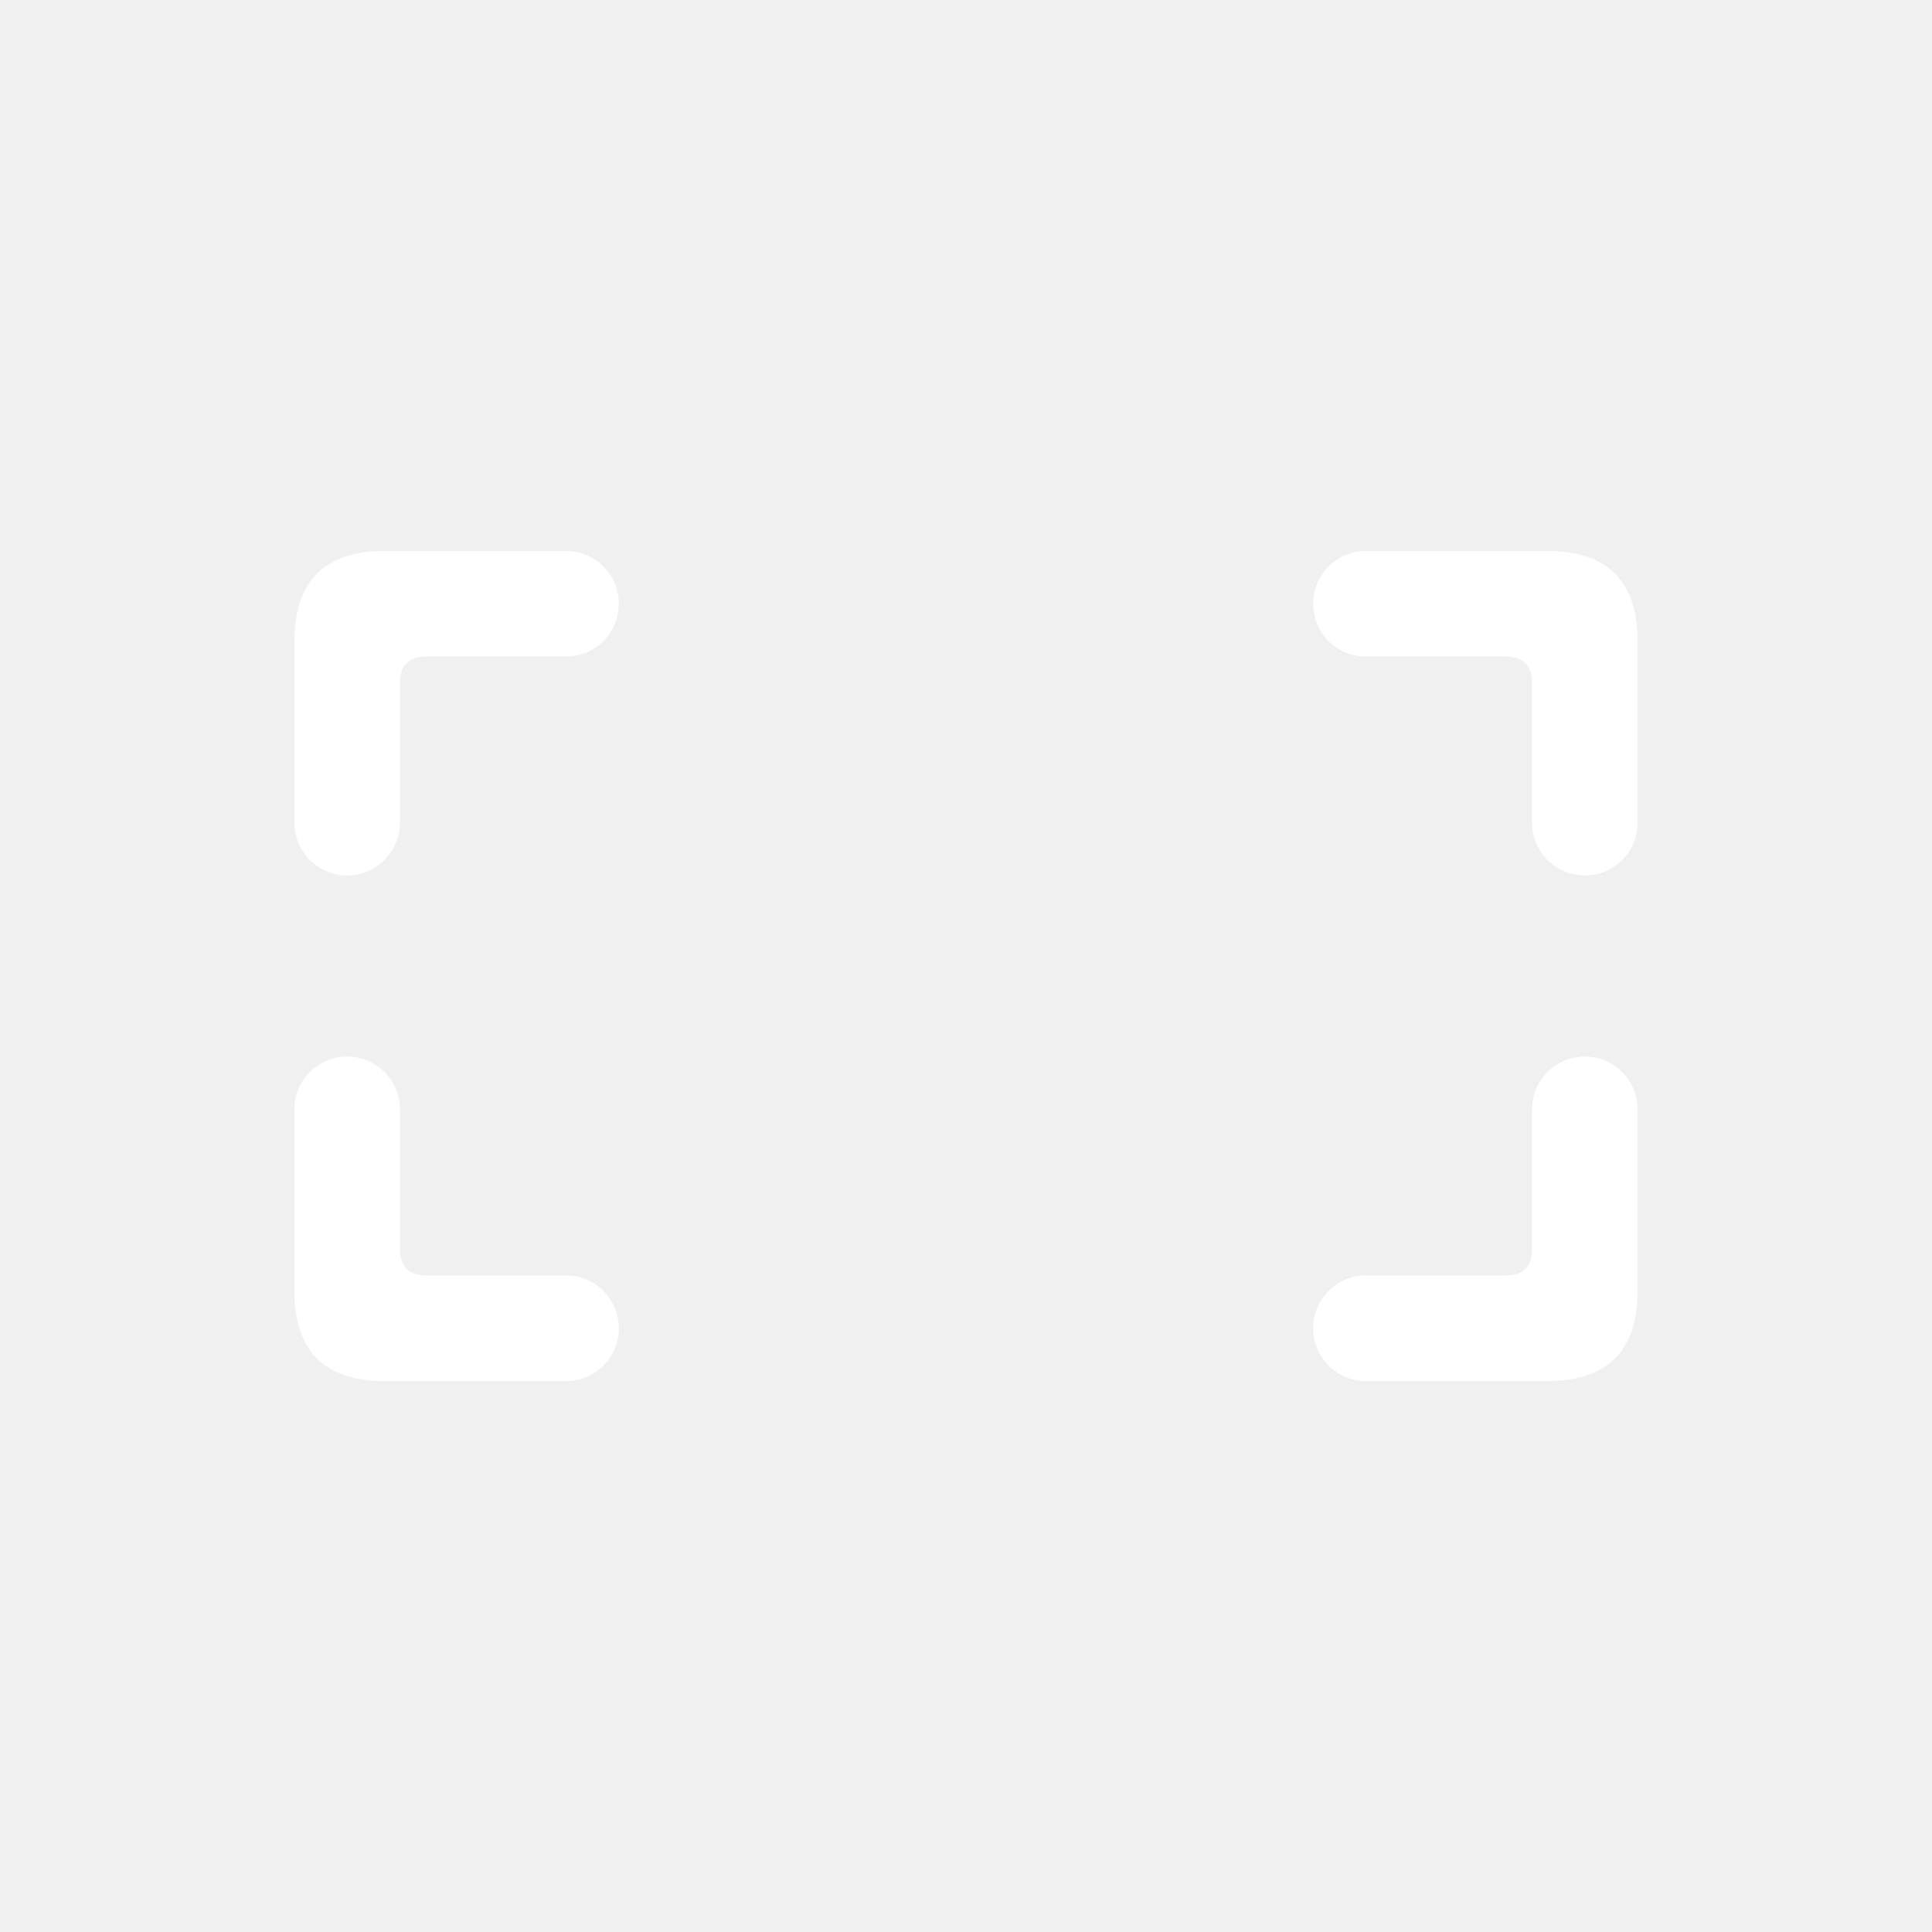
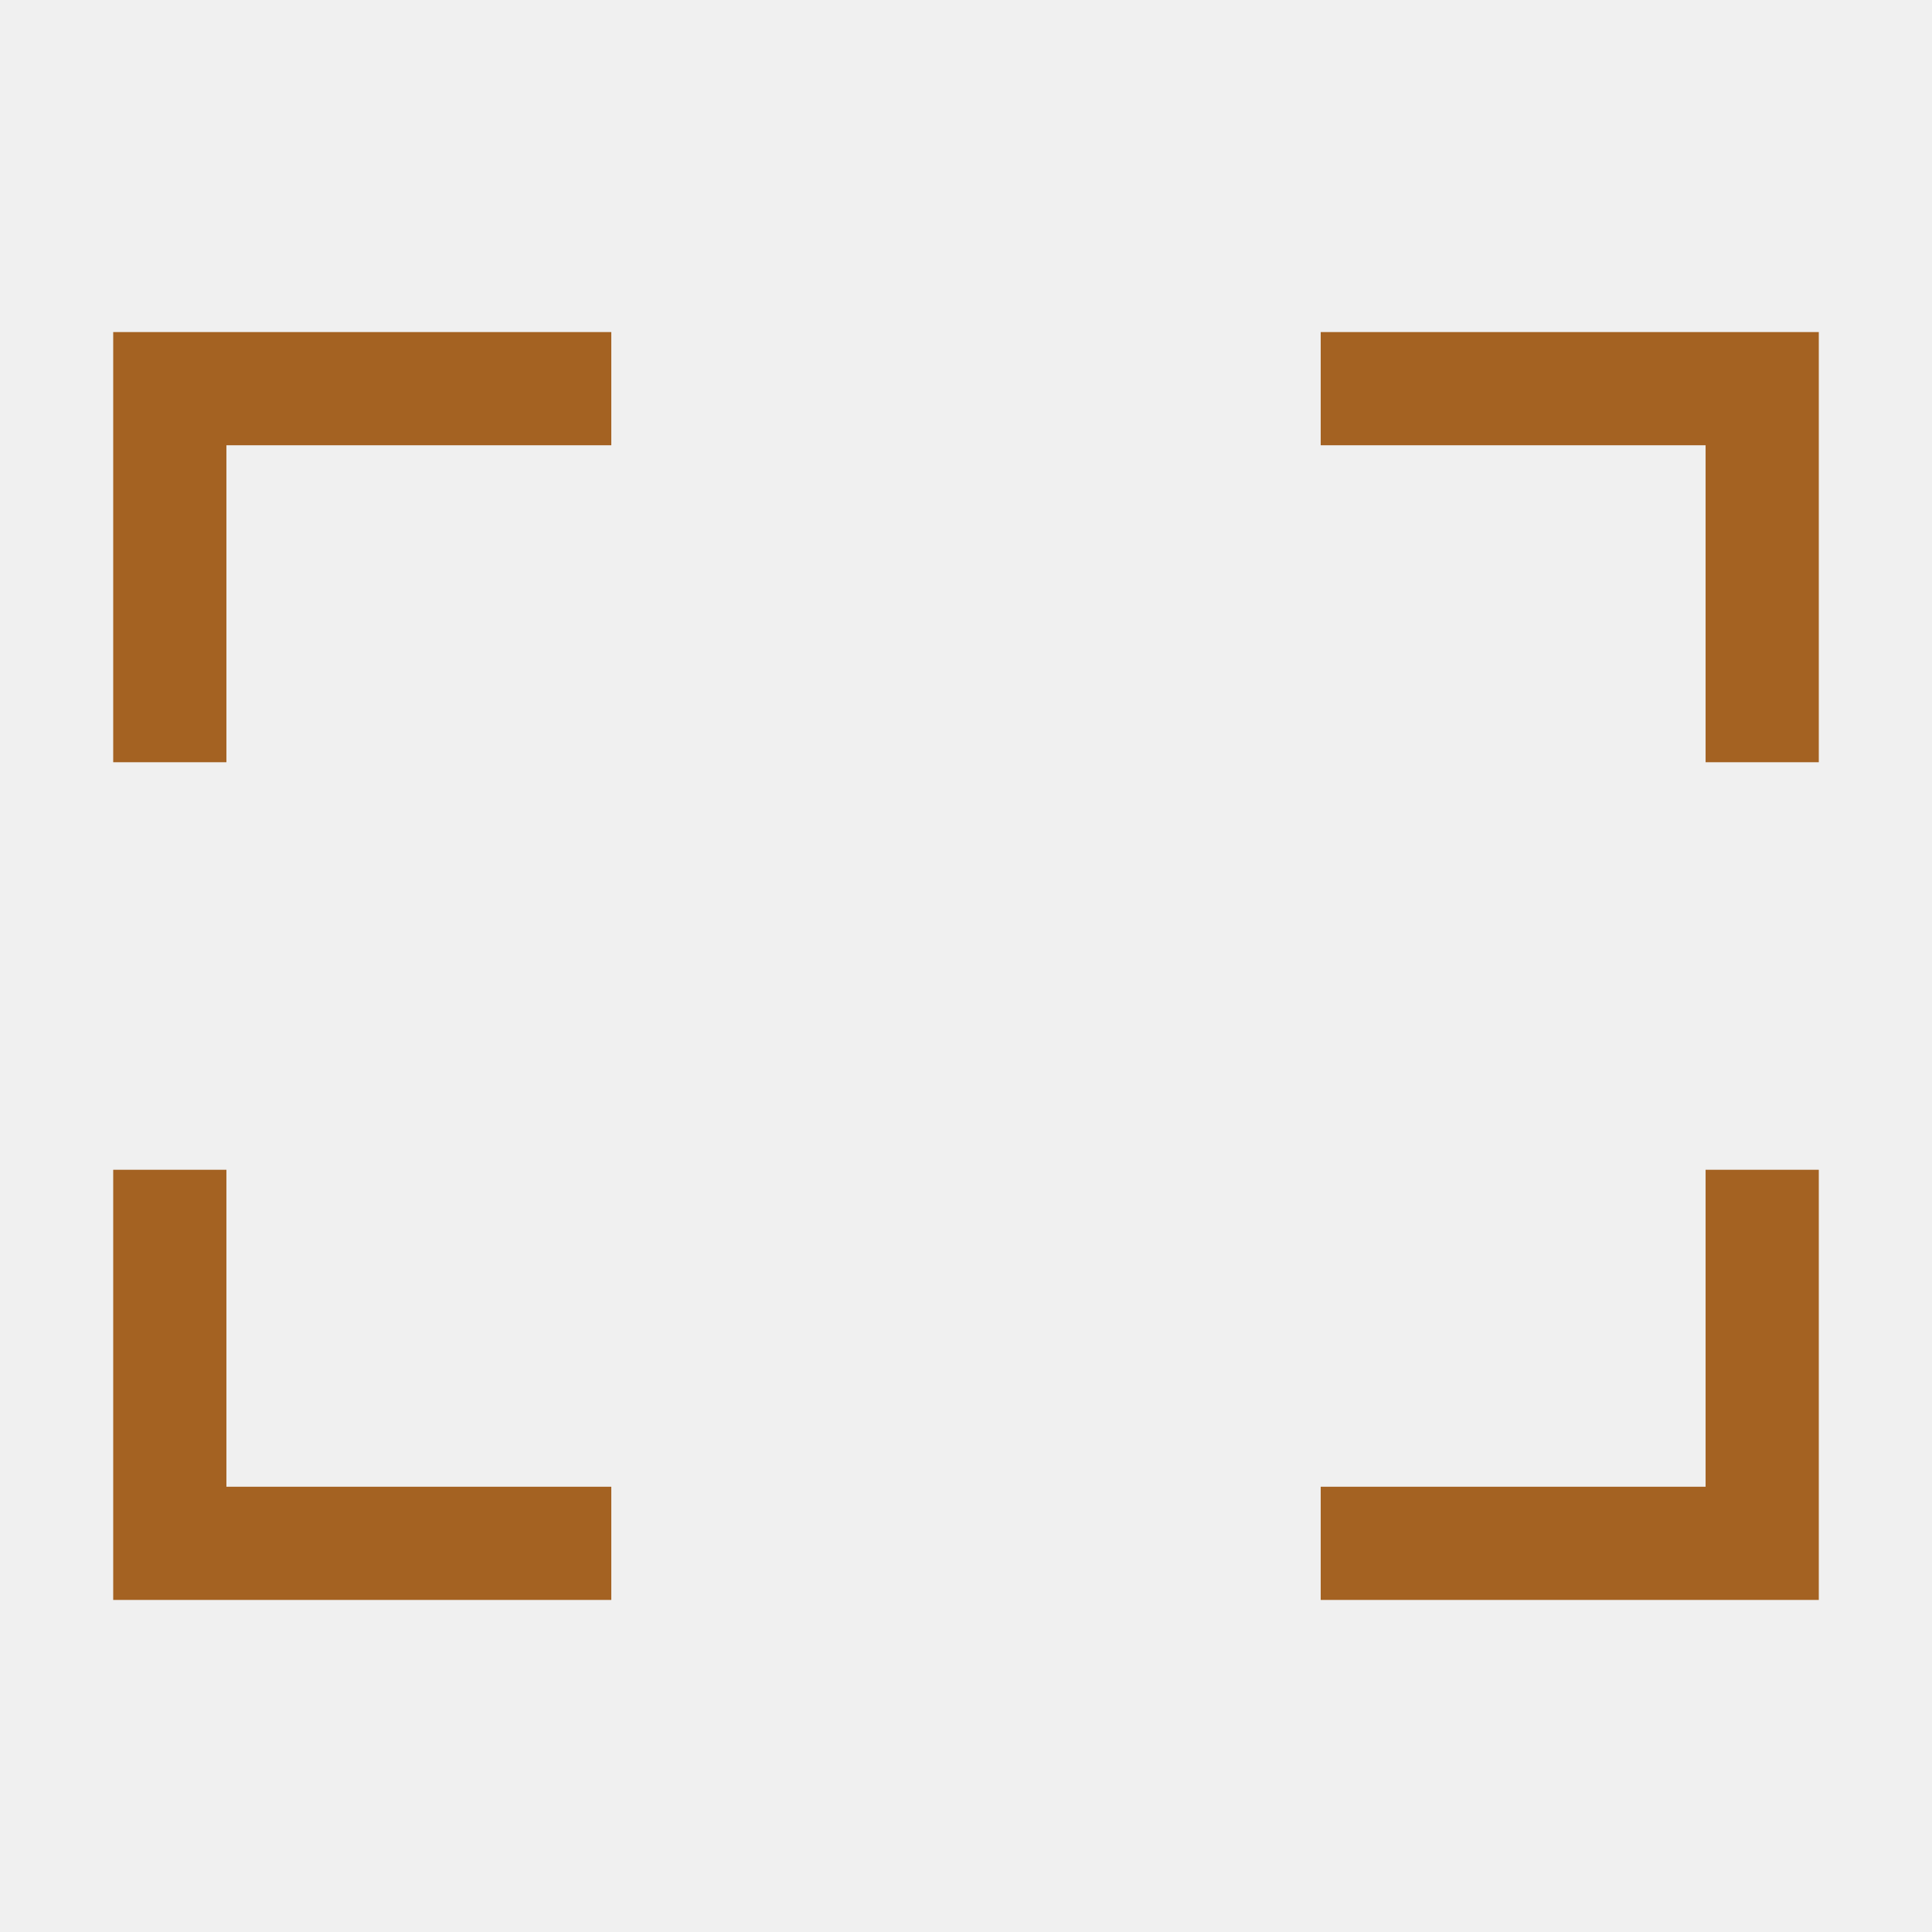
<svg xmlns="http://www.w3.org/2000/svg" viewBox="0 0 1024 1024">
-   <path fill="#FFFFFF" d="M 156 436 L 156 340 Q 156 292 204 292 L 300 292 A 28 28 0 0 1 300 348 L 226 348 Q 212 348 212 362 L 212 436 A 28 28 0 0 1 156 436 Z" />
-   <path fill="#FFFFFF" d="M 724 292 L 820 292 Q 868 292 868 340 L 868 436 A 28 28 0 0 1 812 436 L 812 362 Q 812 348 798 348 L 724 348 A 28 28 0 0 1 724 292 Z" />
-   <path fill="#FFFFFF" d="M 156 588 A 28 28 0 0 1 212 588 L 212 662 Q 212 676 226 676 L 300 676 A 28 28 0 0 1 300 732 L 204 732 Q 156 732 156 684 Z" />
-   <path fill="#FFFFFF" d="M 868 588 L 868 684 Q 868 732 820 732 L 724 732 A 28 28 0 0 1 724 676 L 798 676 Q 812 676 812 662 L 812 588 A 28 28 0 0 1 868 588 Z" />
+   <g fill="#A46222">
+     <path d="M60 176 H324 V236 H120 V404 H60 Z" />
+     <path d="M964 176 H700 V236 H904 V404 H964 Z" />
+     <path d="M60 848 H324 V788 H120 V620 H60 Z" />
+     <path d="M964 848 H700 V788 H904 V620 H964 Z" />
+   </g>
</svg>
